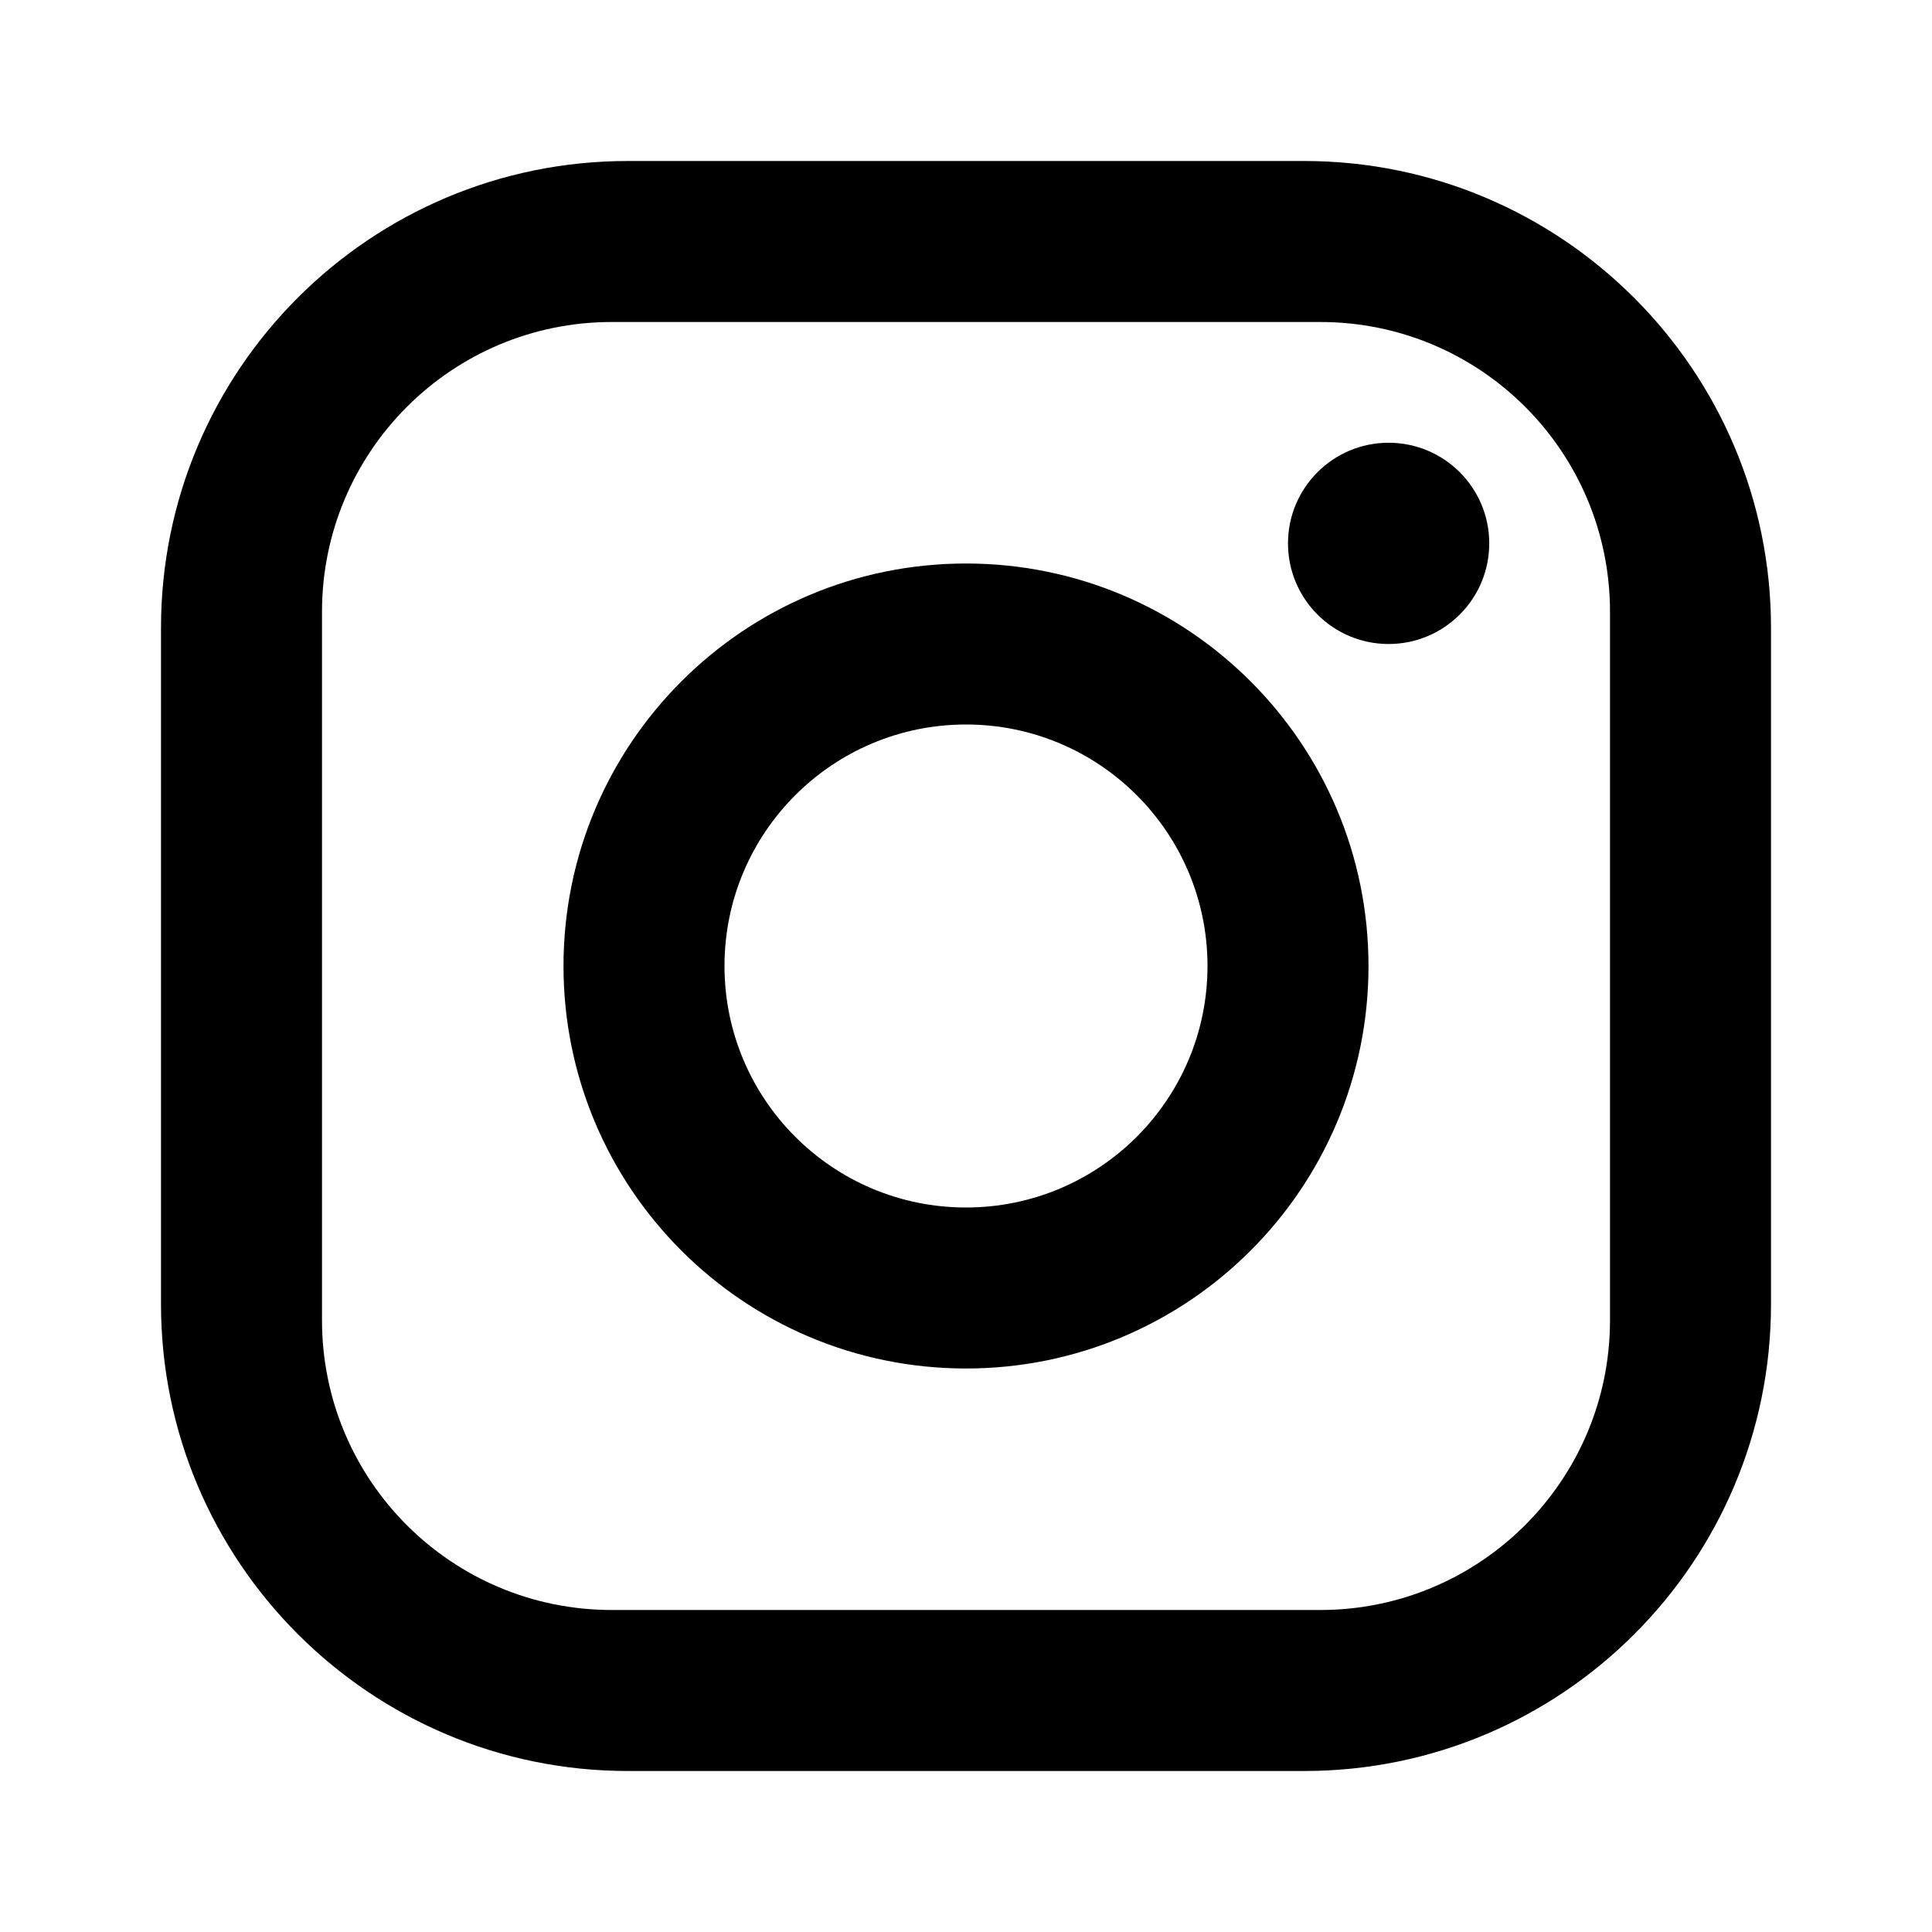
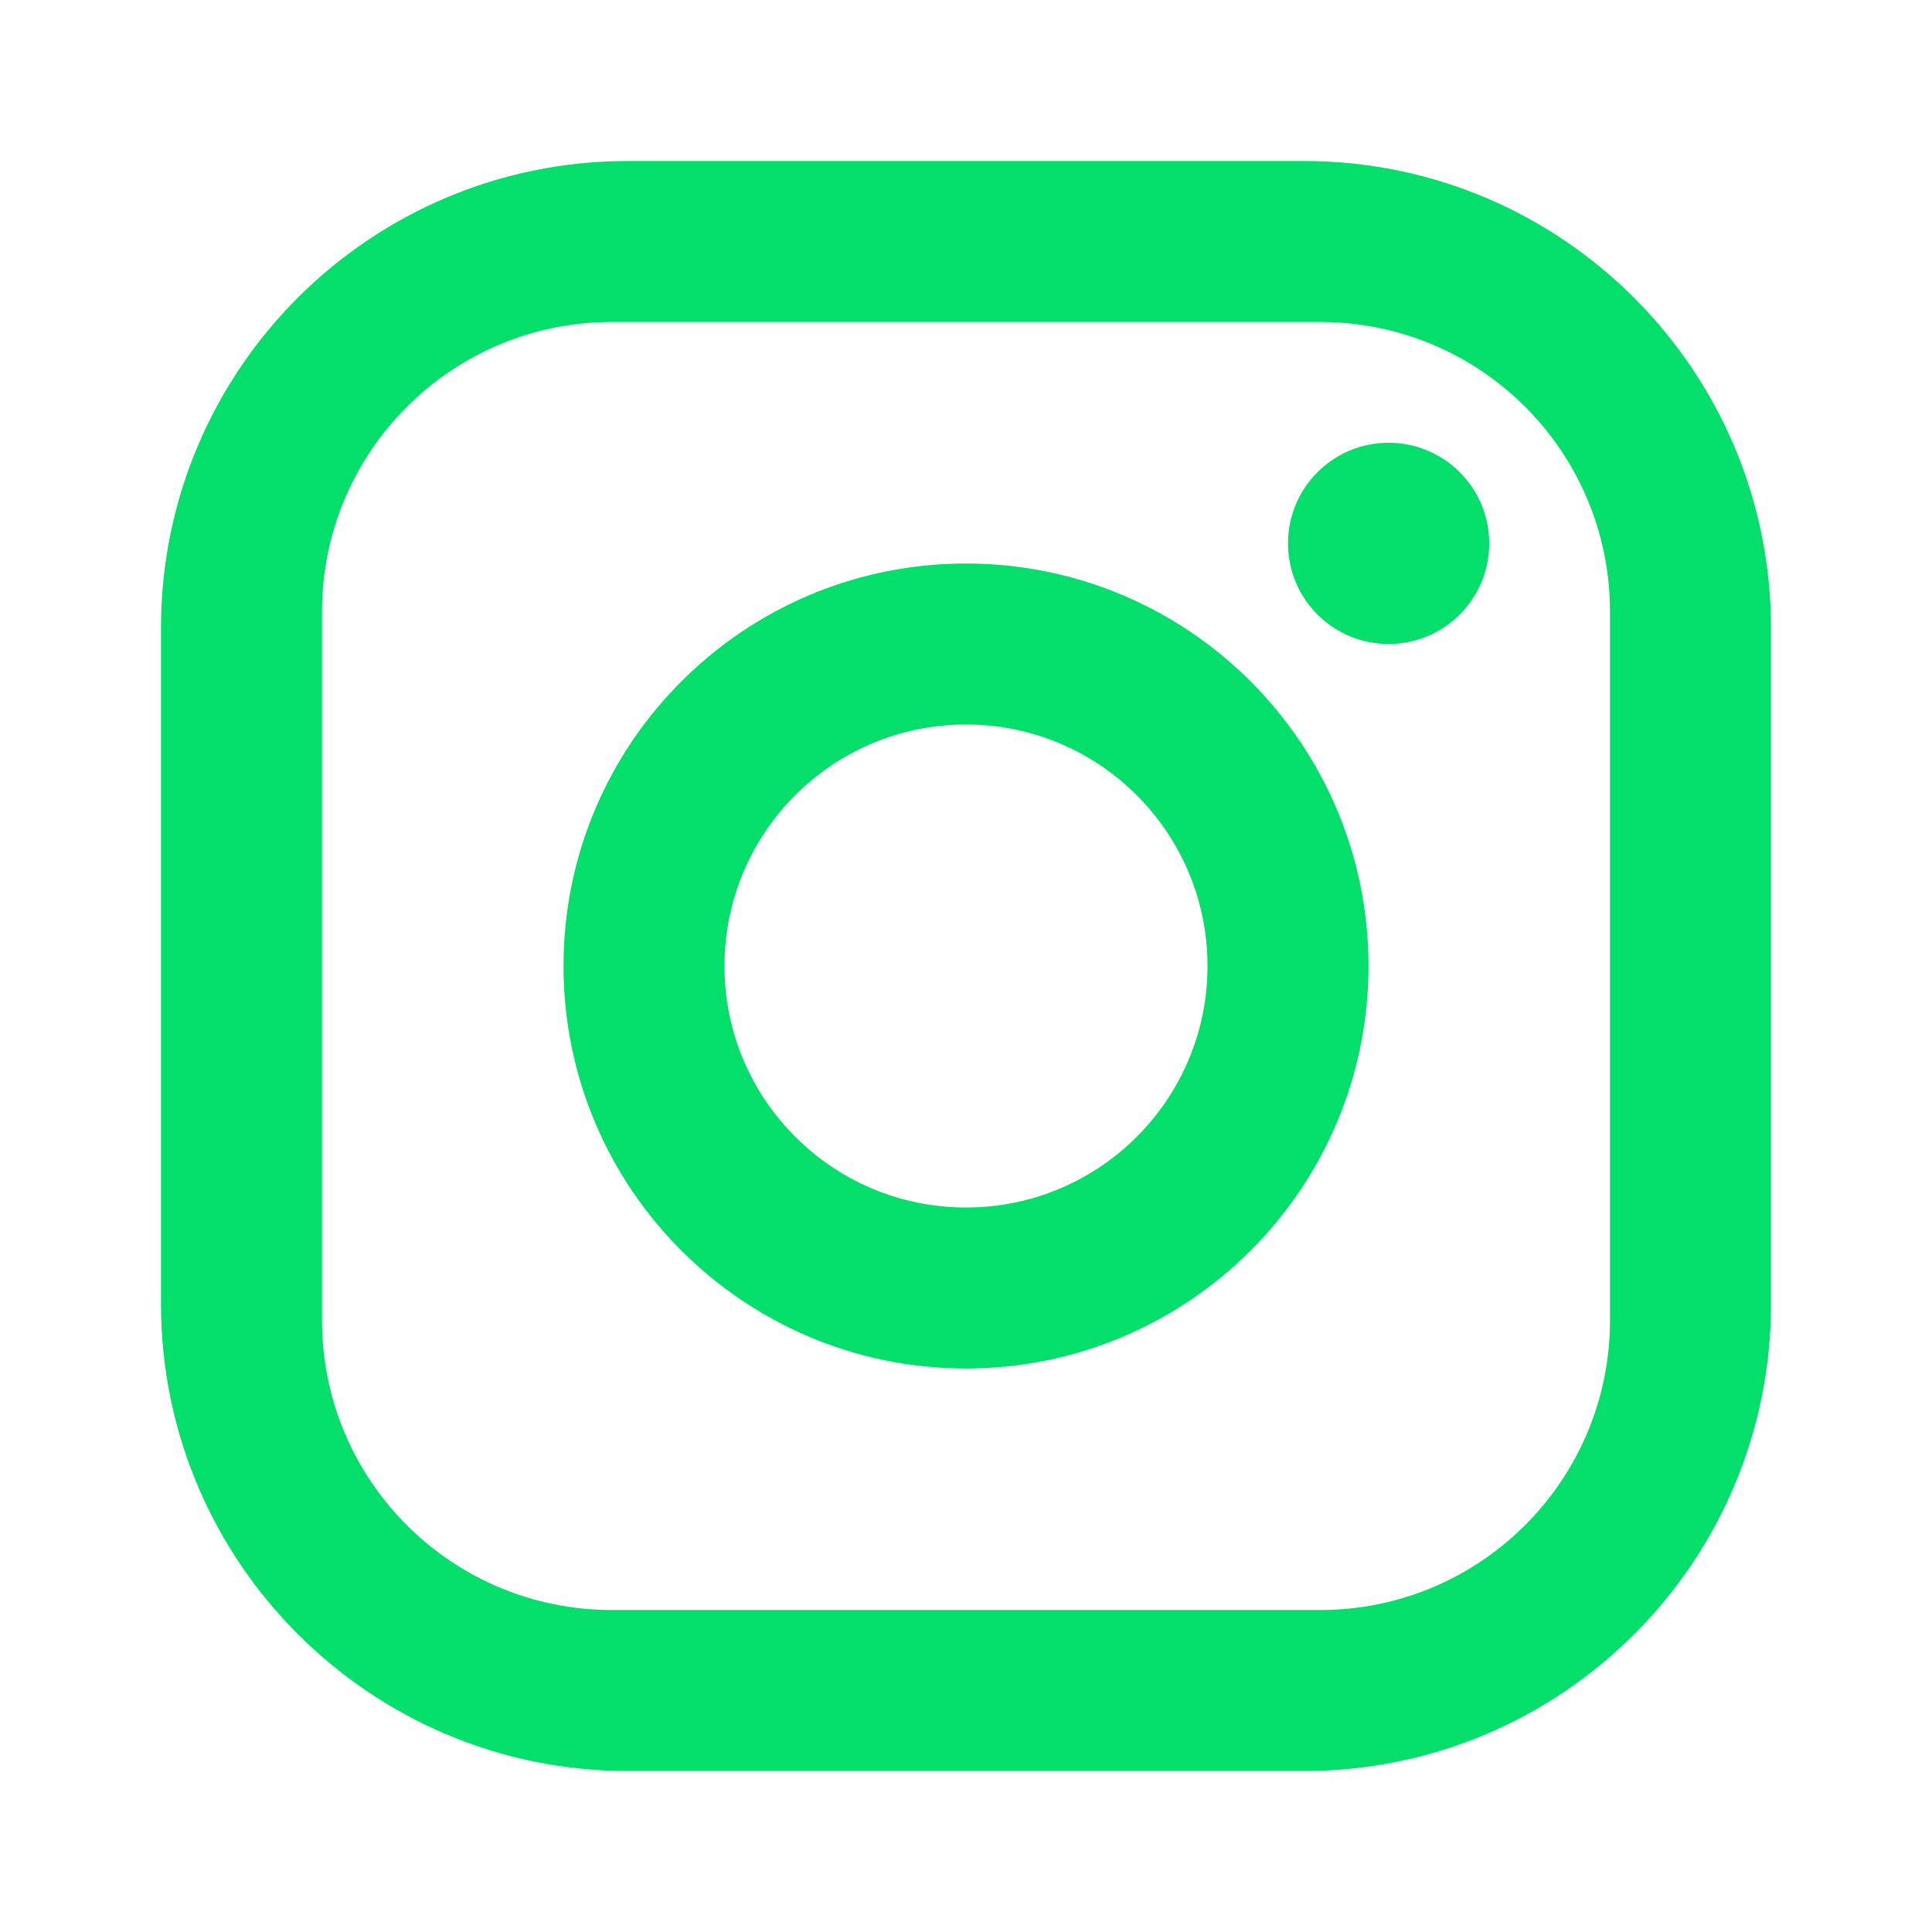
<svg xmlns="http://www.w3.org/2000/svg" id="instagram" viewBox="0 0 24 24">
-   <path fill="currentColor" d="M7.8 2h8.4C19.4 2 22 4.6 22 7.8v8.4a5.8 5.8 0 0 1-5.8 5.8H7.8C4.6 22 2 19.4 2 16.2V7.8A5.8 5.8 0 0 1 7.8 2m-.2 2A3.6 3.6 0 0 0 4 7.6v8.8C4 18.39 5.61 20 7.6 20h8.8a3.6 3.6 0 0 0 3.6-3.6V7.6C20 5.61 18.39 4 16.4 4H7.6m9.65 1.5a1.25 1.25 0 0 1 1.25 1.25A1.25 1.25 0 0 1 17.25 8A1.25 1.25 0 0 1 16 6.75a1.25 1.25 0 0 1 1.25-1.25M12 7a5 5 0 0 1 5 5a5 5 0 0 1-5 5a5 5 0 0 1-5-5a5 5 0 0 1 5-5m0 2a3 3 0 0 0-3 3a3 3 0 0 0 3 3a3 3 0 0 0 3-3a3 3 0 0 0-3-3Z" />
+   <path fill="#04DF6C" d="M7.8 2h8.4C19.4 2 22 4.6 22 7.8v8.4a5.8 5.8 0 0 1-5.8 5.8H7.8C4.6 22 2 19.4 2 16.2V7.8A5.8 5.8 0 0 1 7.8 2m-.2 2A3.6 3.6 0 0 0 4 7.6v8.8C4 18.39 5.61 20 7.6 20h8.8a3.6 3.6 0 0 0 3.6-3.6V7.6C20 5.61 18.39 4 16.4 4H7.6m9.65 1.5a1.25 1.25 0 0 1 1.25 1.25A1.25 1.25 0 0 1 17.25 8A1.25 1.25 0 0 1 16 6.75a1.25 1.25 0 0 1 1.25-1.25M12 7a5 5 0 0 1 5 5a5 5 0 0 1-5 5a5 5 0 0 1-5-5a5 5 0 0 1 5-5m0 2a3 3 0 0 0-3 3a3 3 0 0 0 3 3a3 3 0 0 0 3-3a3 3 0 0 0-3-3Z" />
</svg>
